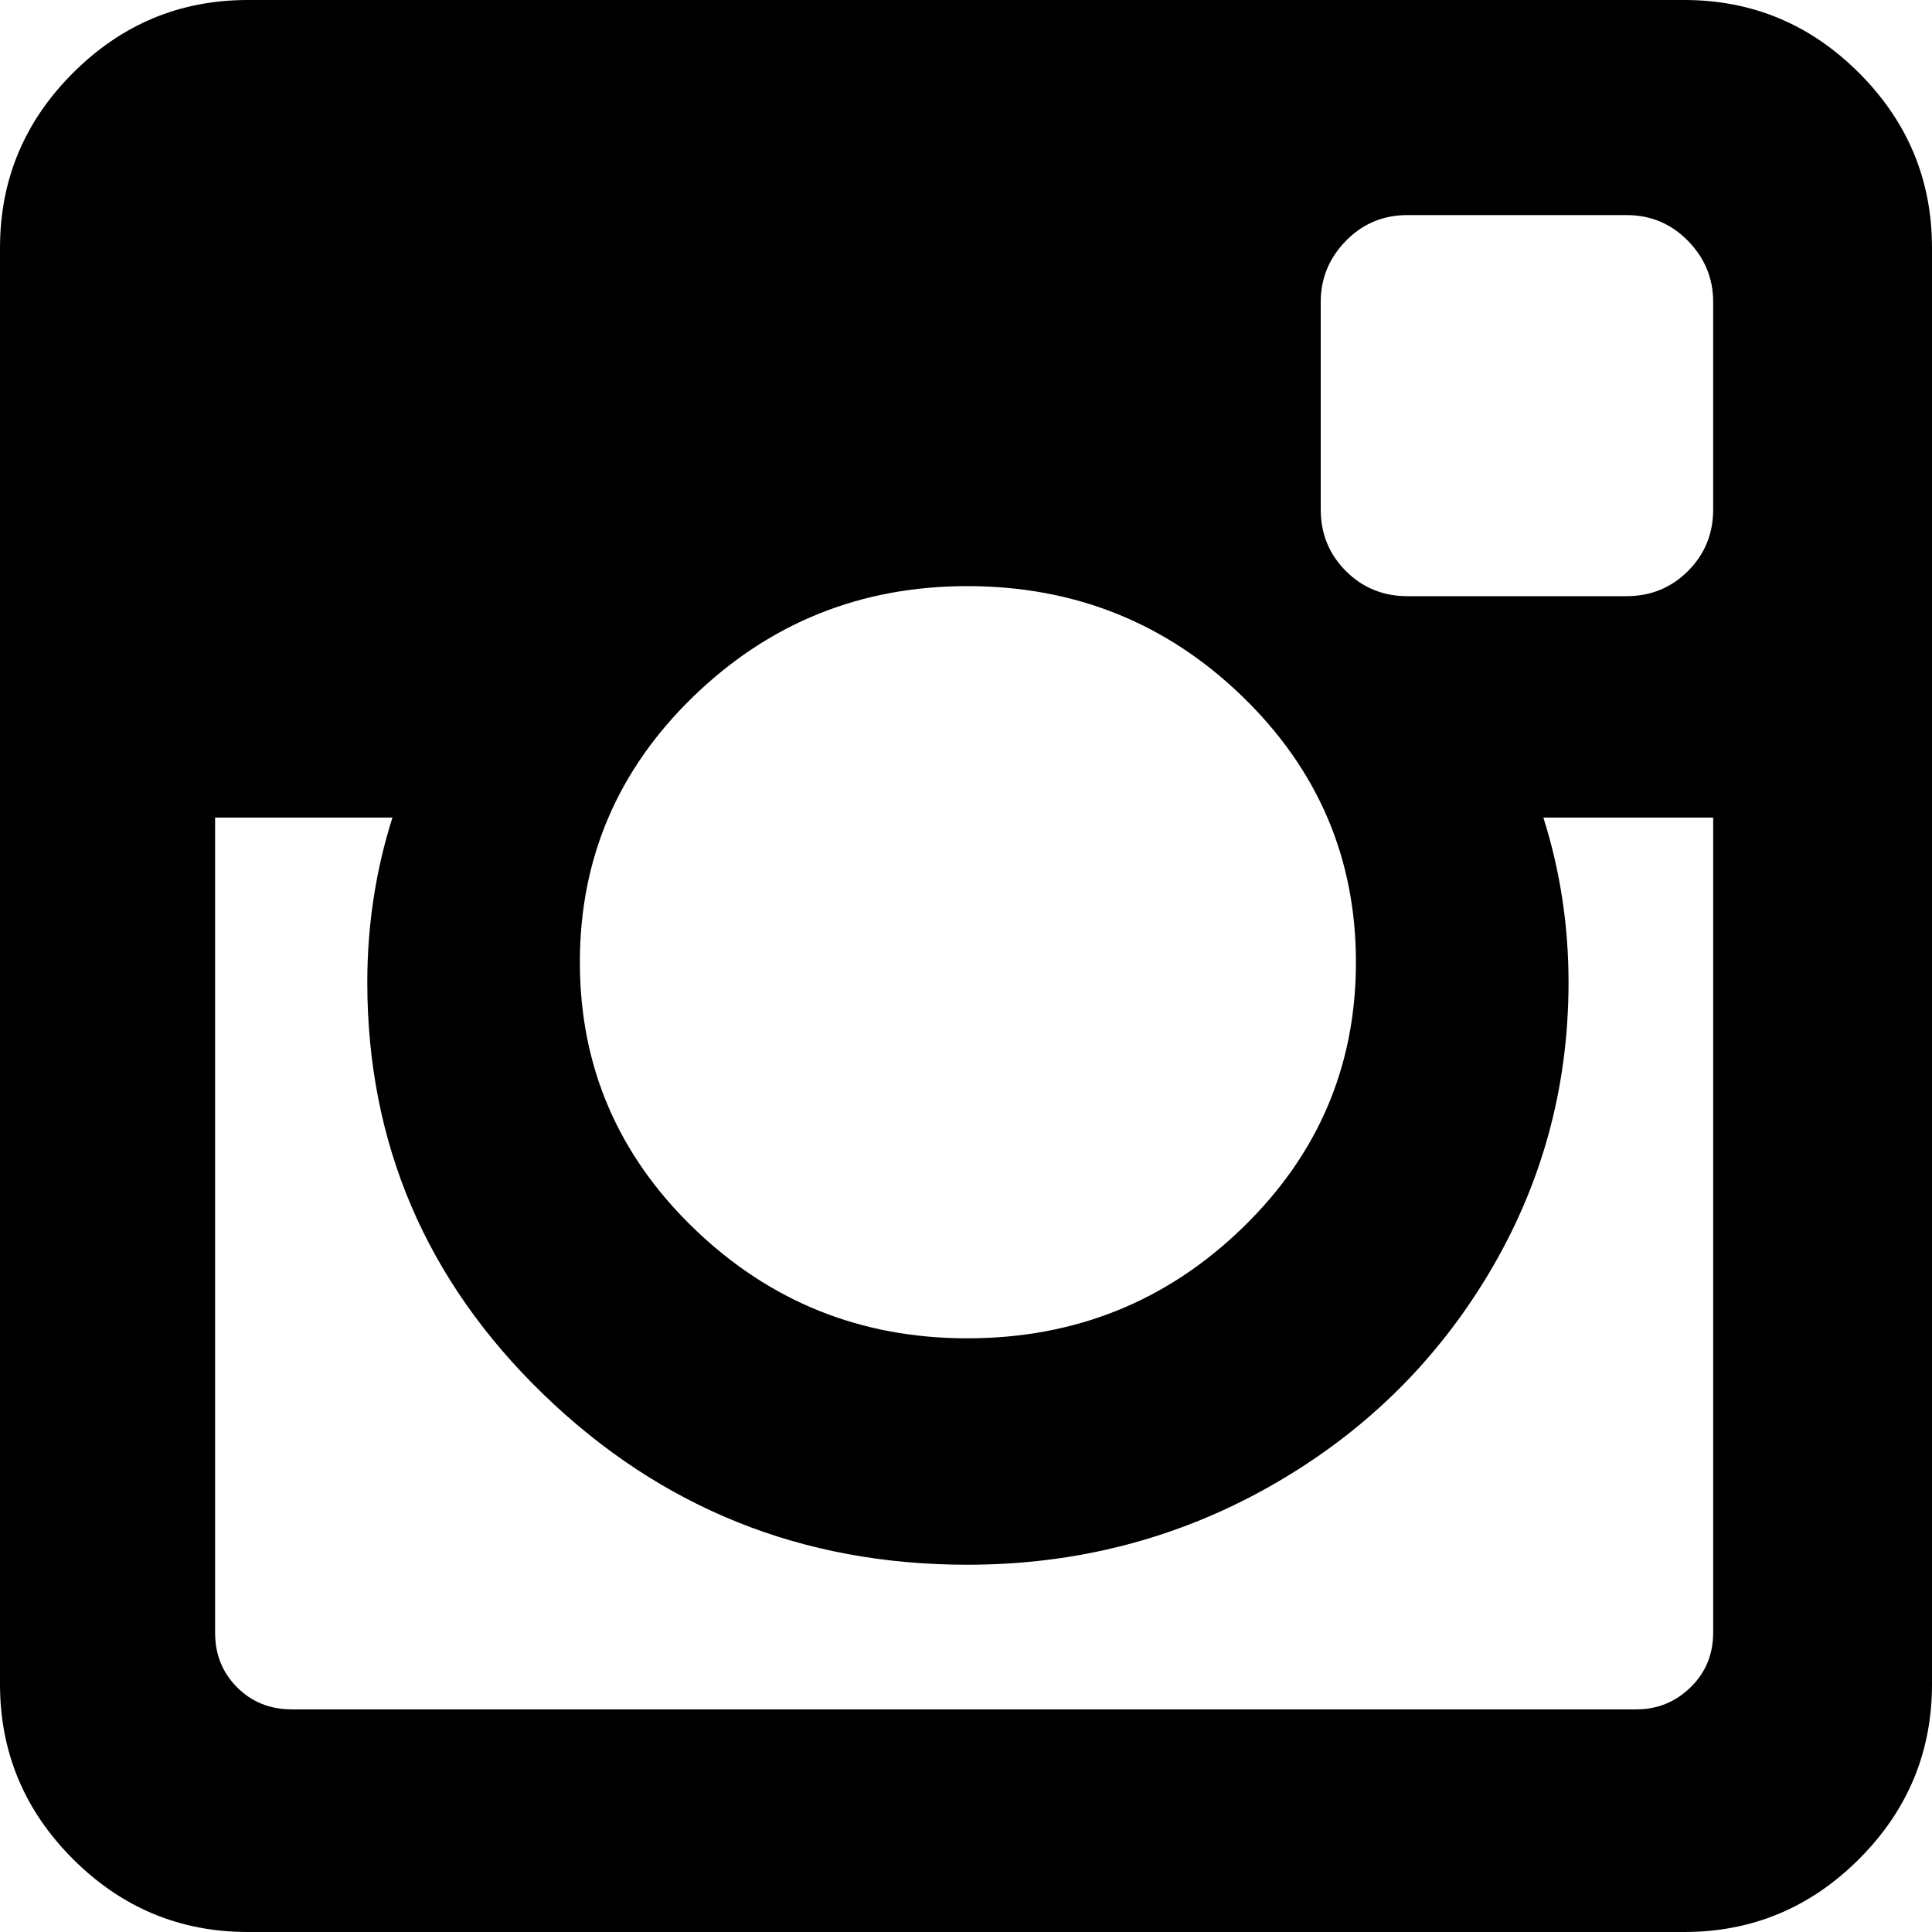
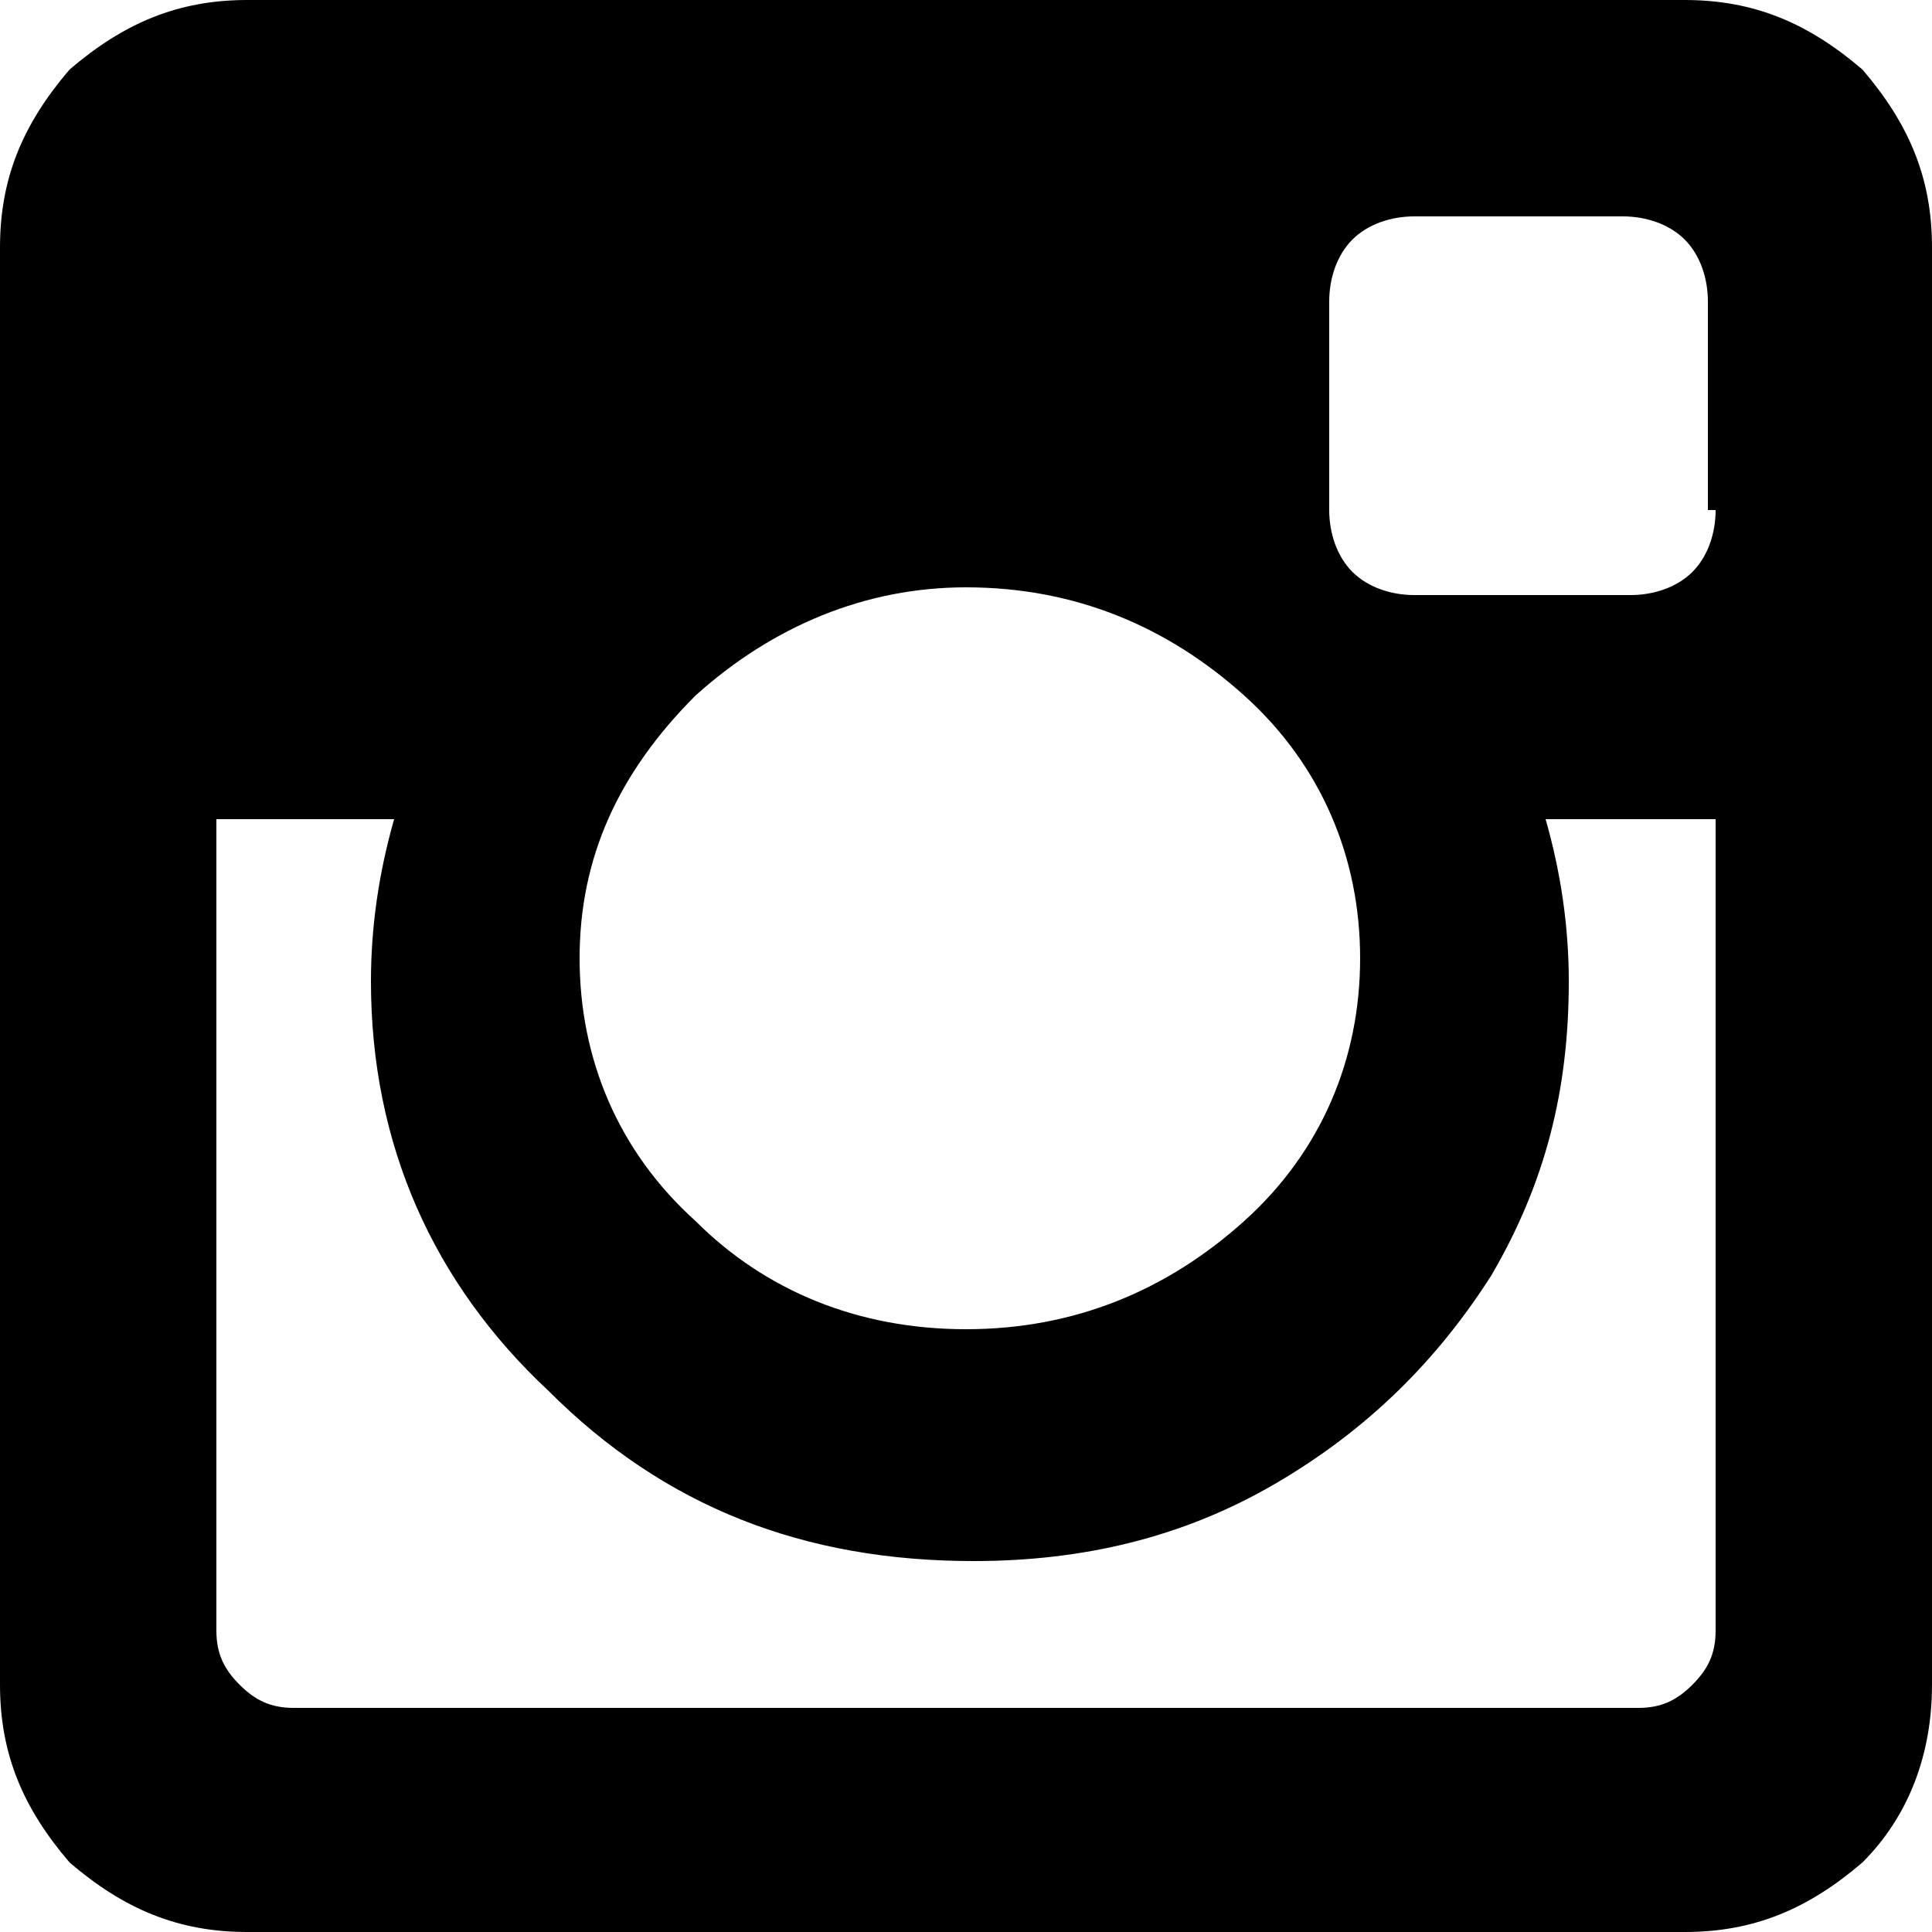
- <svg xmlns="http://www.w3.org/2000/svg" version="1.1" id="Capa_1" x="0px" y="0px" width="438.536px" height="438.536px" viewBox="0 0 438.536 438.536" style="enable-background:new 0 0 438.536 438.536;" xml:space="preserve">
+ <svg xmlns="http://www.w3.org/2000/svg" version="1.1" id="Capa_1" x="0px" y="0px" viewBox="0 0 25 25" style="enable-background:new 0 0 25 25;" xml:space="preserve">
  <g>
-     <path d="M421.981,16.562C410.941,5.519,397.711,0,382.298,0H56.248C40.83,0,27.604,5.521,16.561,16.562   C5.52,27.6,0.001,40.828,0.001,56.243V382.29c0,15.413,5.518,28.644,16.56,39.683c11.043,11.04,24.272,16.563,39.687,16.563   h326.046c15.41,0,28.644-5.523,39.684-16.563c11.043-11.039,16.557-24.27,16.557-39.683V56.243   C438.534,40.825,433.021,27.604,421.981,16.562z M157.462,158.025c17.224-16.652,37.924-24.982,62.097-24.982   c24.36,0,45.153,8.33,62.381,24.982c17.228,16.655,25.837,36.785,25.837,60.386c0,23.598-8.609,43.729-25.837,60.379   c-17.228,16.659-38.014,24.988-62.381,24.988c-24.172,0-44.87-8.336-62.097-24.988c-17.228-16.652-25.841-36.781-25.841-60.379   C131.621,194.81,140.234,174.681,157.462,158.025z M388.865,370.589c0,4.945-1.718,9.083-5.141,12.416   c-3.433,3.33-7.519,4.996-12.282,4.996h-305.2c-4.948,0-9.091-1.666-12.419-4.996c-3.333-3.326-4.998-7.471-4.998-12.416V185.575   H89.08c-3.805,11.993-5.708,24.462-5.708,37.402c0,36.553,13.322,67.715,39.969,93.511c26.65,25.786,58.721,38.685,96.217,38.685   c24.744,0,47.583-5.903,68.527-17.703c20.937-11.807,37.486-27.839,49.676-48.112c12.183-20.272,18.274-42.4,18.274-66.38   c0-12.94-1.91-25.406-5.715-37.402h38.547v185.014H388.865z M388.865,115.626c0,5.52-1.903,10.184-5.716,13.99   c-3.805,3.809-8.466,5.711-13.989,5.711h-49.676c-5.517,0-10.185-1.903-13.99-5.711c-3.806-3.806-5.708-8.47-5.708-13.99V68.522   c0-5.33,1.902-9.945,5.708-13.848c3.806-3.901,8.474-5.854,13.99-5.854h49.676c5.523,0,10.185,1.952,13.989,5.854   c3.812,3.903,5.716,8.518,5.716,13.848V115.626z" />
+     <path d="M24.1,0.9C23.4,0.3,22.7,0,21.8,0H3.2C2.3,0,1.6,0.3,0.9,0.9C0.3,1.6,0,2.3,0,3.2v18.6c0,0.9,0.3,1.6,0.9,2.3   C1.6,24.7,2.3,25,3.2,25h18.6c0.9,0,1.6-0.3,2.3-0.9c0.6-0.6,0.9-1.4,0.9-2.3V3.2C25,2.3,24.7,1.6,24.1,0.9z M9,9   c1-0.9,2.2-1.4,3.5-1.4c1.4,0,2.6,0.5,3.6,1.4c1,0.9,1.5,2.1,1.5,3.4c0,1.3-0.5,2.5-1.5,3.4c-1,0.9-2.2,1.4-3.6,1.4   c-1.4,0-2.6-0.5-3.5-1.4c-1-0.9-1.5-2.1-1.5-3.4C7.5,11.1,8,10,9,9z M22.2,21.1c0,0.3-0.1,0.5-0.3,0.7c-0.2,0.2-0.4,0.3-0.7,0.3   H3.8c-0.3,0-0.5-0.1-0.7-0.3c-0.2-0.2-0.3-0.4-0.3-0.7V10.6h2.3c-0.2,0.7-0.3,1.4-0.3,2.1c0,2.1,0.8,3.9,2.3,5.3   c1.5,1.5,3.3,2.2,5.5,2.2c1.4,0,2.7-0.3,3.9-1c1.2-0.7,2.1-1.6,2.8-2.7c0.7-1.2,1-2.4,1-3.8c0-0.7-0.1-1.4-0.3-2.1h2.2L22.2,21.1   L22.2,21.1L22.2,21.1z M22.2,6.6c0,0.3-0.1,0.6-0.3,0.8c-0.2,0.2-0.5,0.3-0.8,0.3h-2.8c-0.3,0-0.6-0.1-0.8-0.3   c-0.2-0.2-0.3-0.5-0.3-0.8V3.9c0-0.3,0.1-0.6,0.3-0.8c0.2-0.2,0.5-0.3,0.8-0.3H21c0.3,0,0.6,0.1,0.8,0.3c0.2,0.2,0.3,0.5,0.3,0.8   V6.6z" />
  </g>
-   <g>
- </g>
-   <g>
- </g>
-   <g>
- </g>
-   <g>
- </g>
-   <g>
- </g>
-   <g>
- </g>
-   <g>
- </g>
-   <g>
- </g>
-   <g>
- </g>
-   <g>
- </g>
-   <g>
- </g>
-   <g>
- </g>
-   <g>
- </g>
-   <g>
- </g>
-   <g>
- </g>
</svg>
